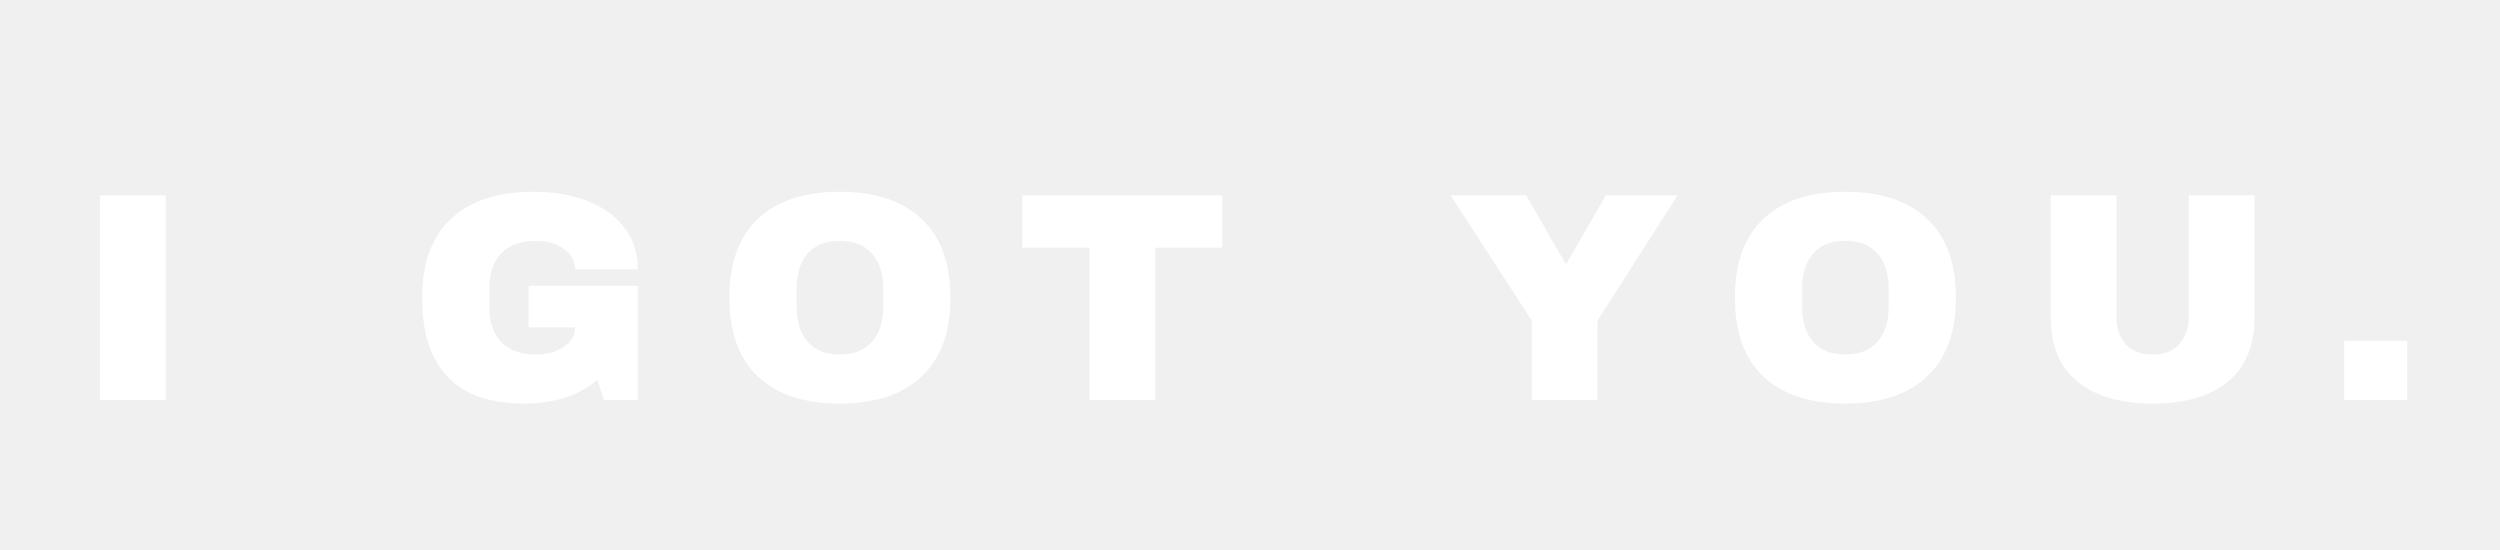
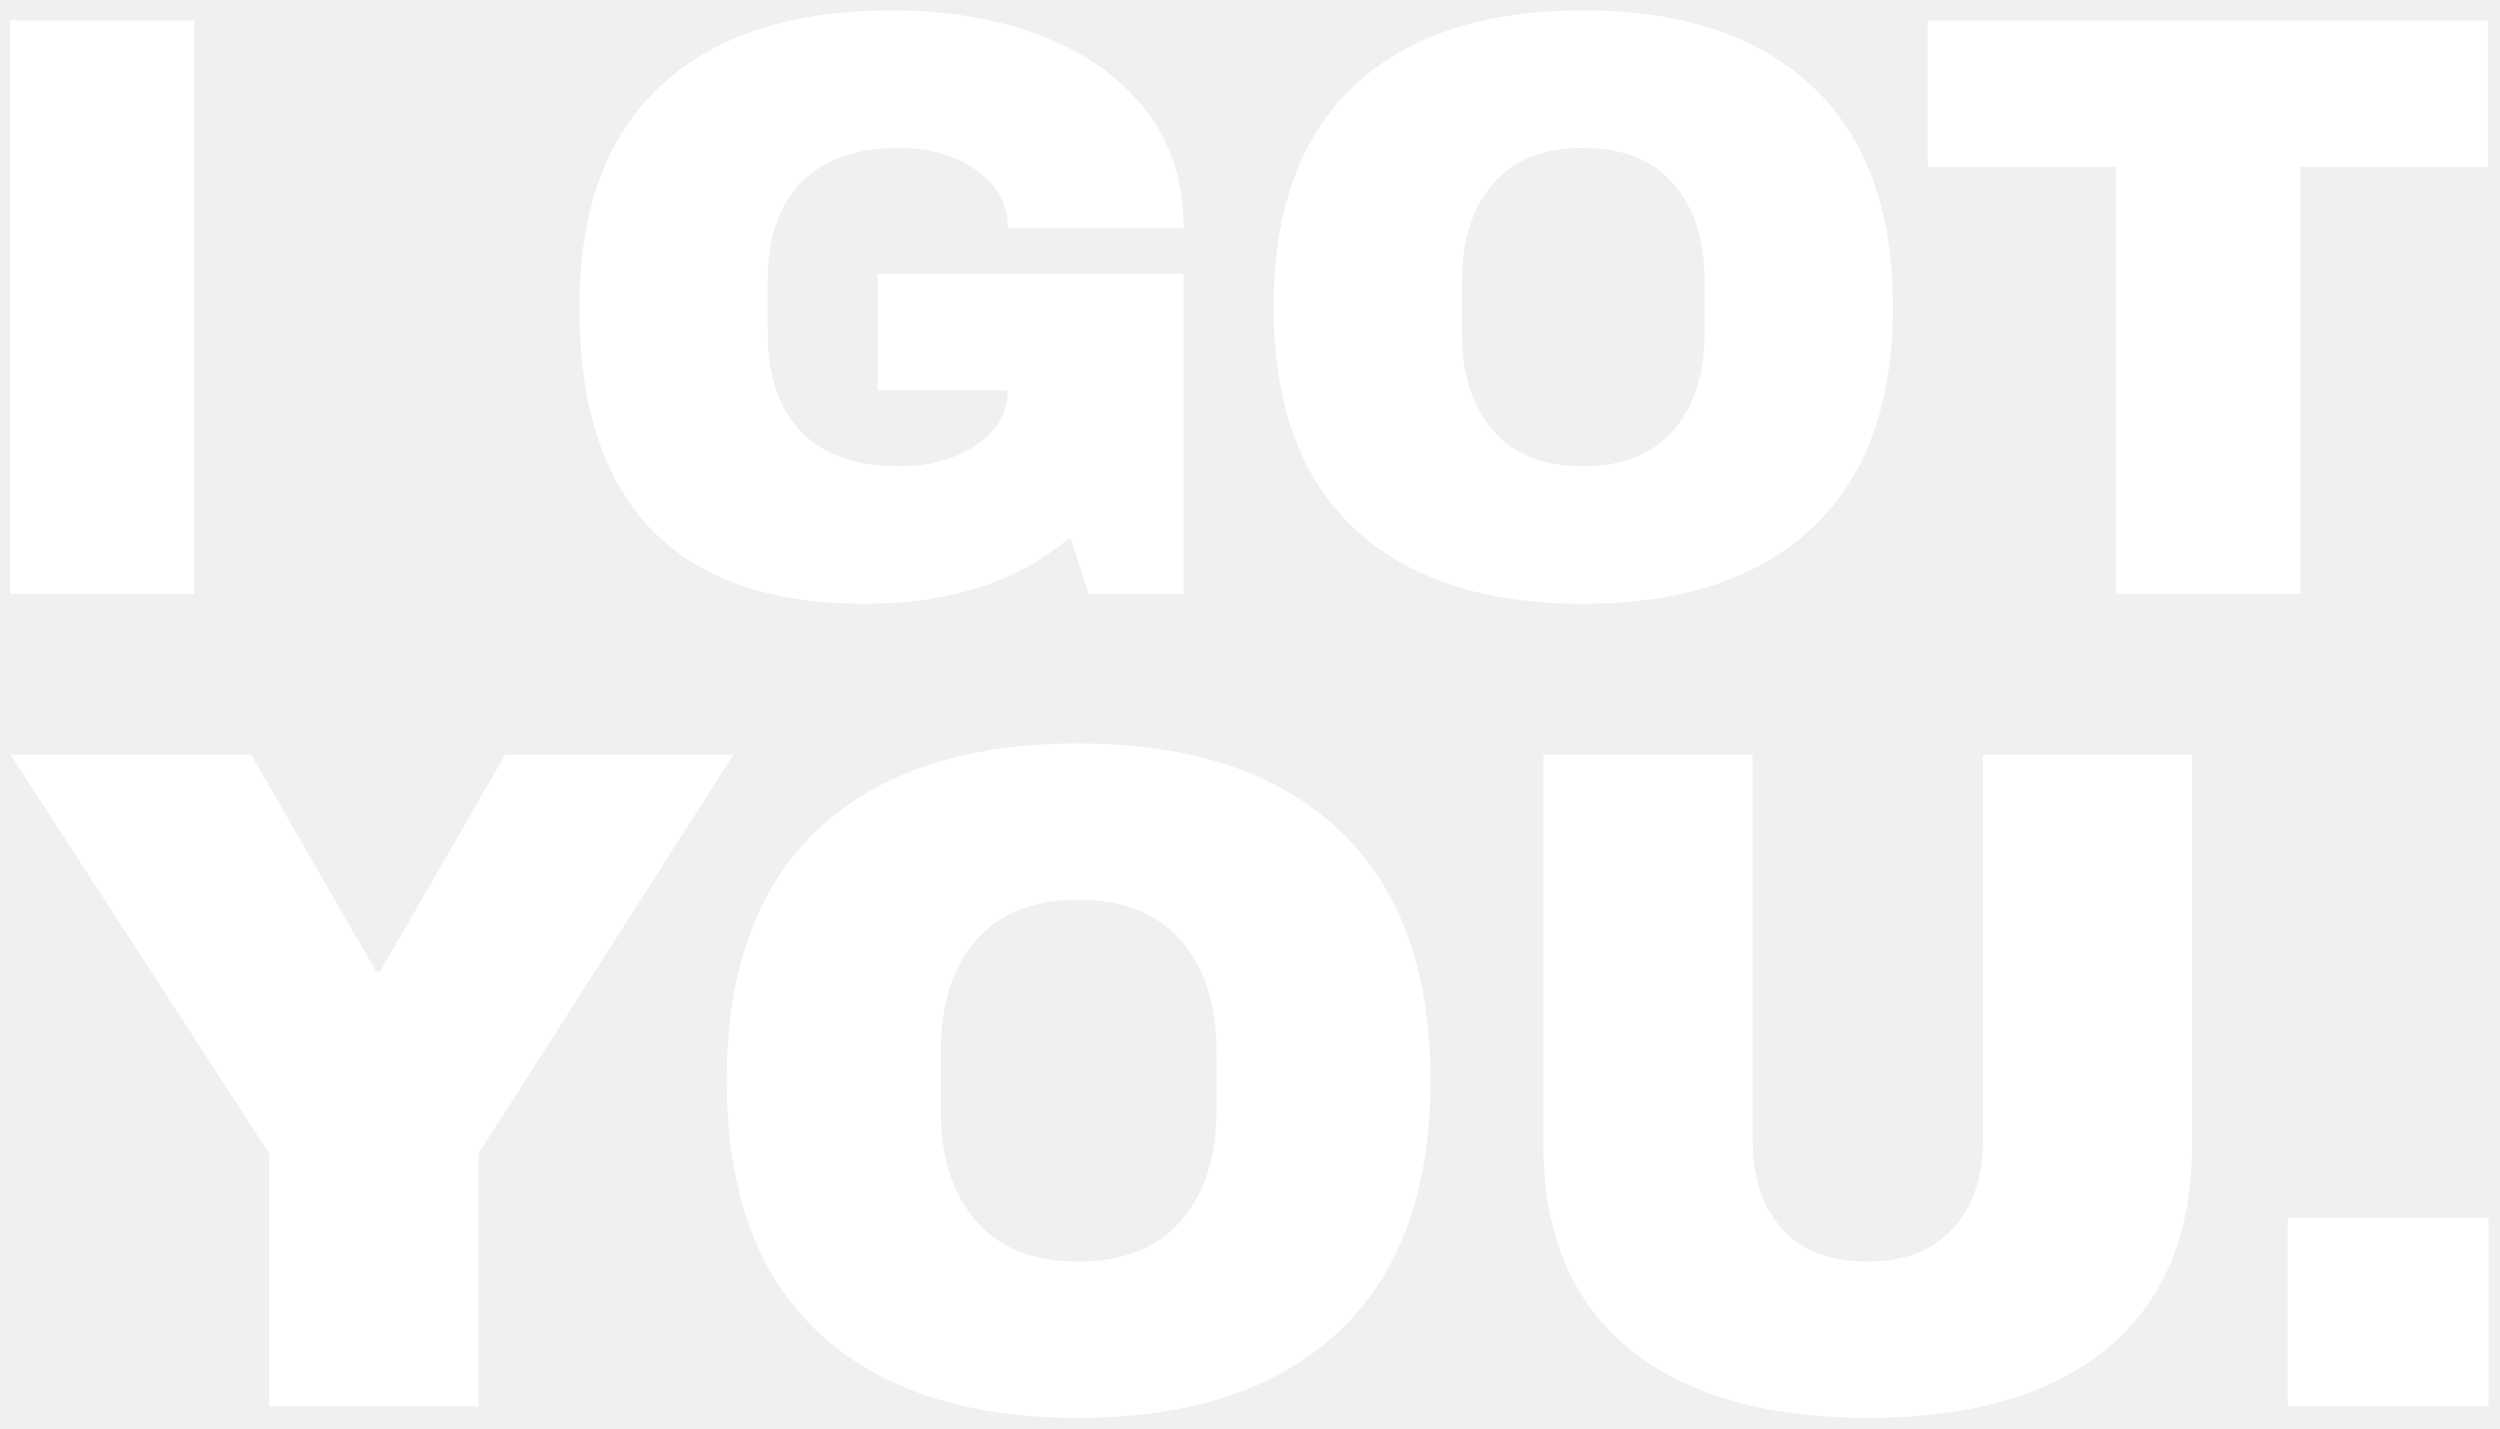
- <svg xmlns="http://www.w3.org/2000/svg" viewBox="0 0 1000 220" width="1000" height="220">
-   <g fill="#ffffff" stroke="none">
-     <g transform="translate(30.0 160)">
-       <path transform="translate(0.0 0) scale(0.11899 -0.11899)" d="M84 0L84 688L305 688L305 0Z" />
-       <path transform="translate(133.5 0) scale(0.11899 -0.11899)" d="M420 700Q519 700 598 670Q677 640 723.5 581.5Q770 523 770 439L559 439Q559 482 521 508.5Q483 535 429 535Q351 535 311 493.5Q271 452 271 376L271 312Q271 236 311 194.5Q351 153 429 153Q483 153 521 178.5Q559 204 559 244L403 244L403 384L770 384L770 0L656 0L634 68Q540 -12 388 -12Q217 -12 131 77.5Q45 167 45 344Q45 519 142.5 609.5Q240 700 420 700Z" />
-       <path transform="translate(256.4 0) scale(0.11899 -0.11899)" d="M416 700Q594 700 691 609Q788 518 788 344Q788 170 691 79Q594 -12 416 -12Q238 -12 141.5 78.5Q45 169 45 344Q45 519 141.5 609.5Q238 700 416 700ZM416 535Q345 535 308 492Q271 449 271 376L271 312Q271 239 308 196Q345 153 416 153Q487 153 524.5 196Q562 239 562 312L562 376Q562 449 524.5 492Q487 535 416 535Z" />
-       <path transform="translate(376.2 0) scale(0.11899 -0.11899)" d="M470 512L470 0L249 0L249 512L23 512L23 688L695 688L695 512Z" />
-       <path transform="translate(549.4 0) scale(0.11899 -0.11899)" d="M501 0L280 0L280 267L7 688L261 688L393 459L397 459L529 688L770 688L501 267Z" />
-       <path transform="translate(658.6 0) scale(0.11899 -0.11899)" d="M416 700Q594 700 691 609Q788 518 788 344Q788 170 691 79Q594 -12 416 -12Q238 -12 141.5 78.5Q45 169 45 344Q45 519 141.5 609.5Q238 700 416 700ZM416 535Q345 535 308 492Q271 449 271 376L271 312Q271 239 308 196Q345 153 416 153Q487 153 524.5 196Q562 239 562 312L562 376Q562 449 524.5 492Q487 535 416 535Z" />
-       <path transform="translate(781.5 0) scale(0.11899 -0.11899)" d="M759 277Q759 136 670 62Q581 -12 417 -12Q253 -12 163.5 62Q74 136 74 277L74 688L295 688L295 280Q295 222 326 187.5Q357 153 416 153Q475 153 506.5 188Q538 223 538 280L538 688L759 688L759 277Z" />
-       <path transform="translate(900.4 0) scale(0.11899 -0.11899)" d="M61 0L61 199L273 199L273 0Z" />
+ <svg xmlns="http://www.w3.org/2000/svg" viewBox="0 0 1008 576" width="1008" height="576">
+   <g transform="translate(-1494 -1335) scale(9.99001)">
+     <g fill="#ffffff" color="#ffffff" stroke="none">
+       <path transform="translate(147.13 157.60) scale(0.03364 -0.03364)" d="M84 0L84 688L305 688L305 0Z" />
+       <path transform="translate(171.42 157.60) scale(0.03364 -0.03364)" d="M420 700Q519 700 598 670Q677 640 723.5 581.5Q770 523 770 439L559 439Q559 482 521 508.5Q483 535 429 535Q351 535 311 493.5Q271 452 271 376L271 312Q271 236 311 194.5Q351 153 429 153Q483 153 521 178.5Q559 204 559 244L403 244L403 384L770 384L770 0L656 0L634 68Q540 -12 388 -12Q217 -12 131 77.5Q45 167 45 344Q45 519 142.5 609.5Q240 700 420 700Z" />
+       <path transform="translate(199.44 157.60) scale(0.03364 -0.03364)" d="M416 700Q594 700 691 609Q788 518 788 344Q788 170 691 79Q594 -12 416 -12Q238 -12 141.5 78.5Q45 169 45 344Q45 519 141.5 609.5Q238 700 416 700ZM416 535Q345 535 308 492Q271 449 271 376L271 312Q271 239 308 196Q345 153 416 153Q487 153 524.5 196Q562 239 562 312L562 376Q562 449 524.5 492Q487 535 416 535Z" />
+       <path transform="translate(226.58 157.60) scale(0.03364 -0.03364)" d="M470 512L470 0L249 0L249 512L23 512L23 688L695 688L695 512Z" />
+       <path transform="translate(149.71 190.40) scale(0.03823 -0.03823)" d="M501 0L280 0L280 267L7 688L261 688L393 459L397 459L529 688L770 688L501 267Z" />
+       <path transform="translate(177.16 190.40) scale(0.03823 -0.03823)" d="M416 700Q594 700 691 609Q788 518 788 344Q788 170 691 79Q594 -12 416 -12Q238 -12 141.5 78.5Q45 169 45 344Q45 519 141.5 609.5Q238 700 416 700ZM416 535Q345 535 308 492Q271 449 271 376L271 312Q271 239 308 196Q345 153 416 153Q487 153 524.5 196Q562 239 562 312L562 376Q562 449 524.5 492Q487 535 416 535Z" />
+       <path transform="translate(209.01 190.40) scale(0.03823 -0.03823)" d="M759 277Q759 136 670 62Q581 -12 417 -12Q253 -12 163.5 62Q74 136 74 277L74 688L295 688L295 280Q295 222 326 187.5Q357 153 416 153Q475 153 506.5 188Q538 223 538 280L538 688L759 688L759 277Z" />
+       <path transform="translate(239.55 190.40) scale(0.03823 -0.03823)" d="M61 0L61 199L273 199L273 0Z" />
    </g>
  </g>
</svg>
